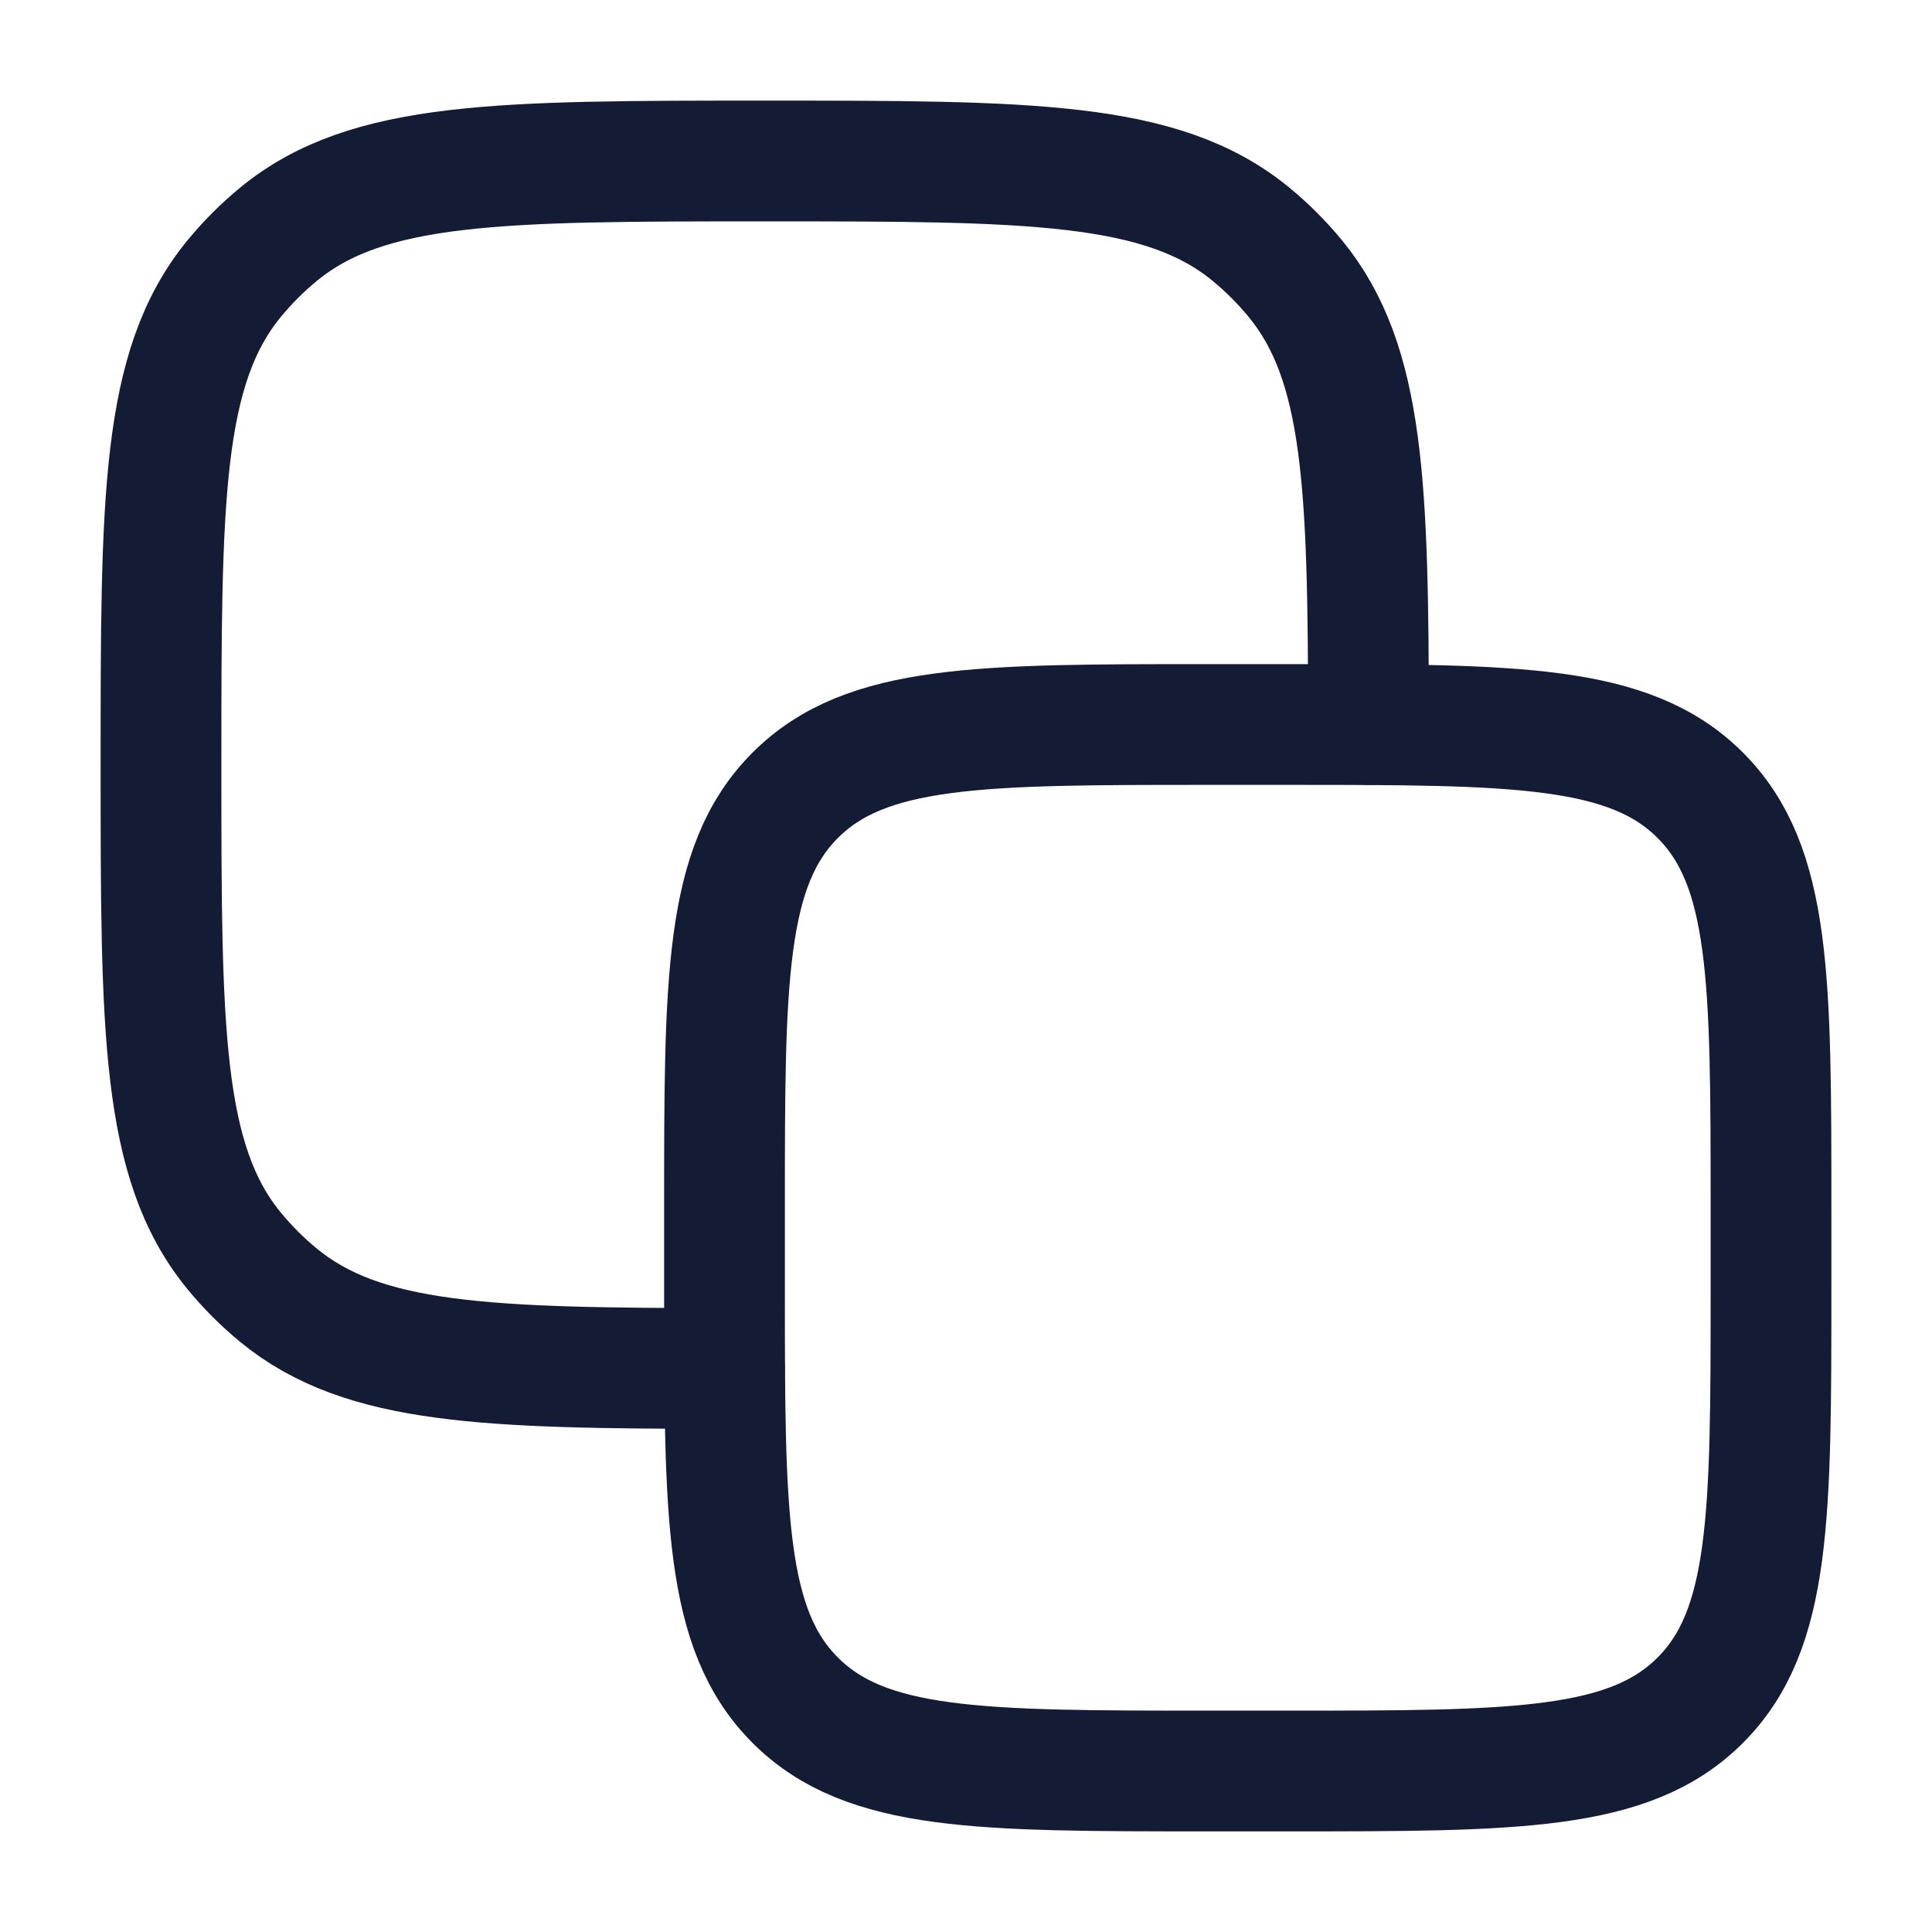
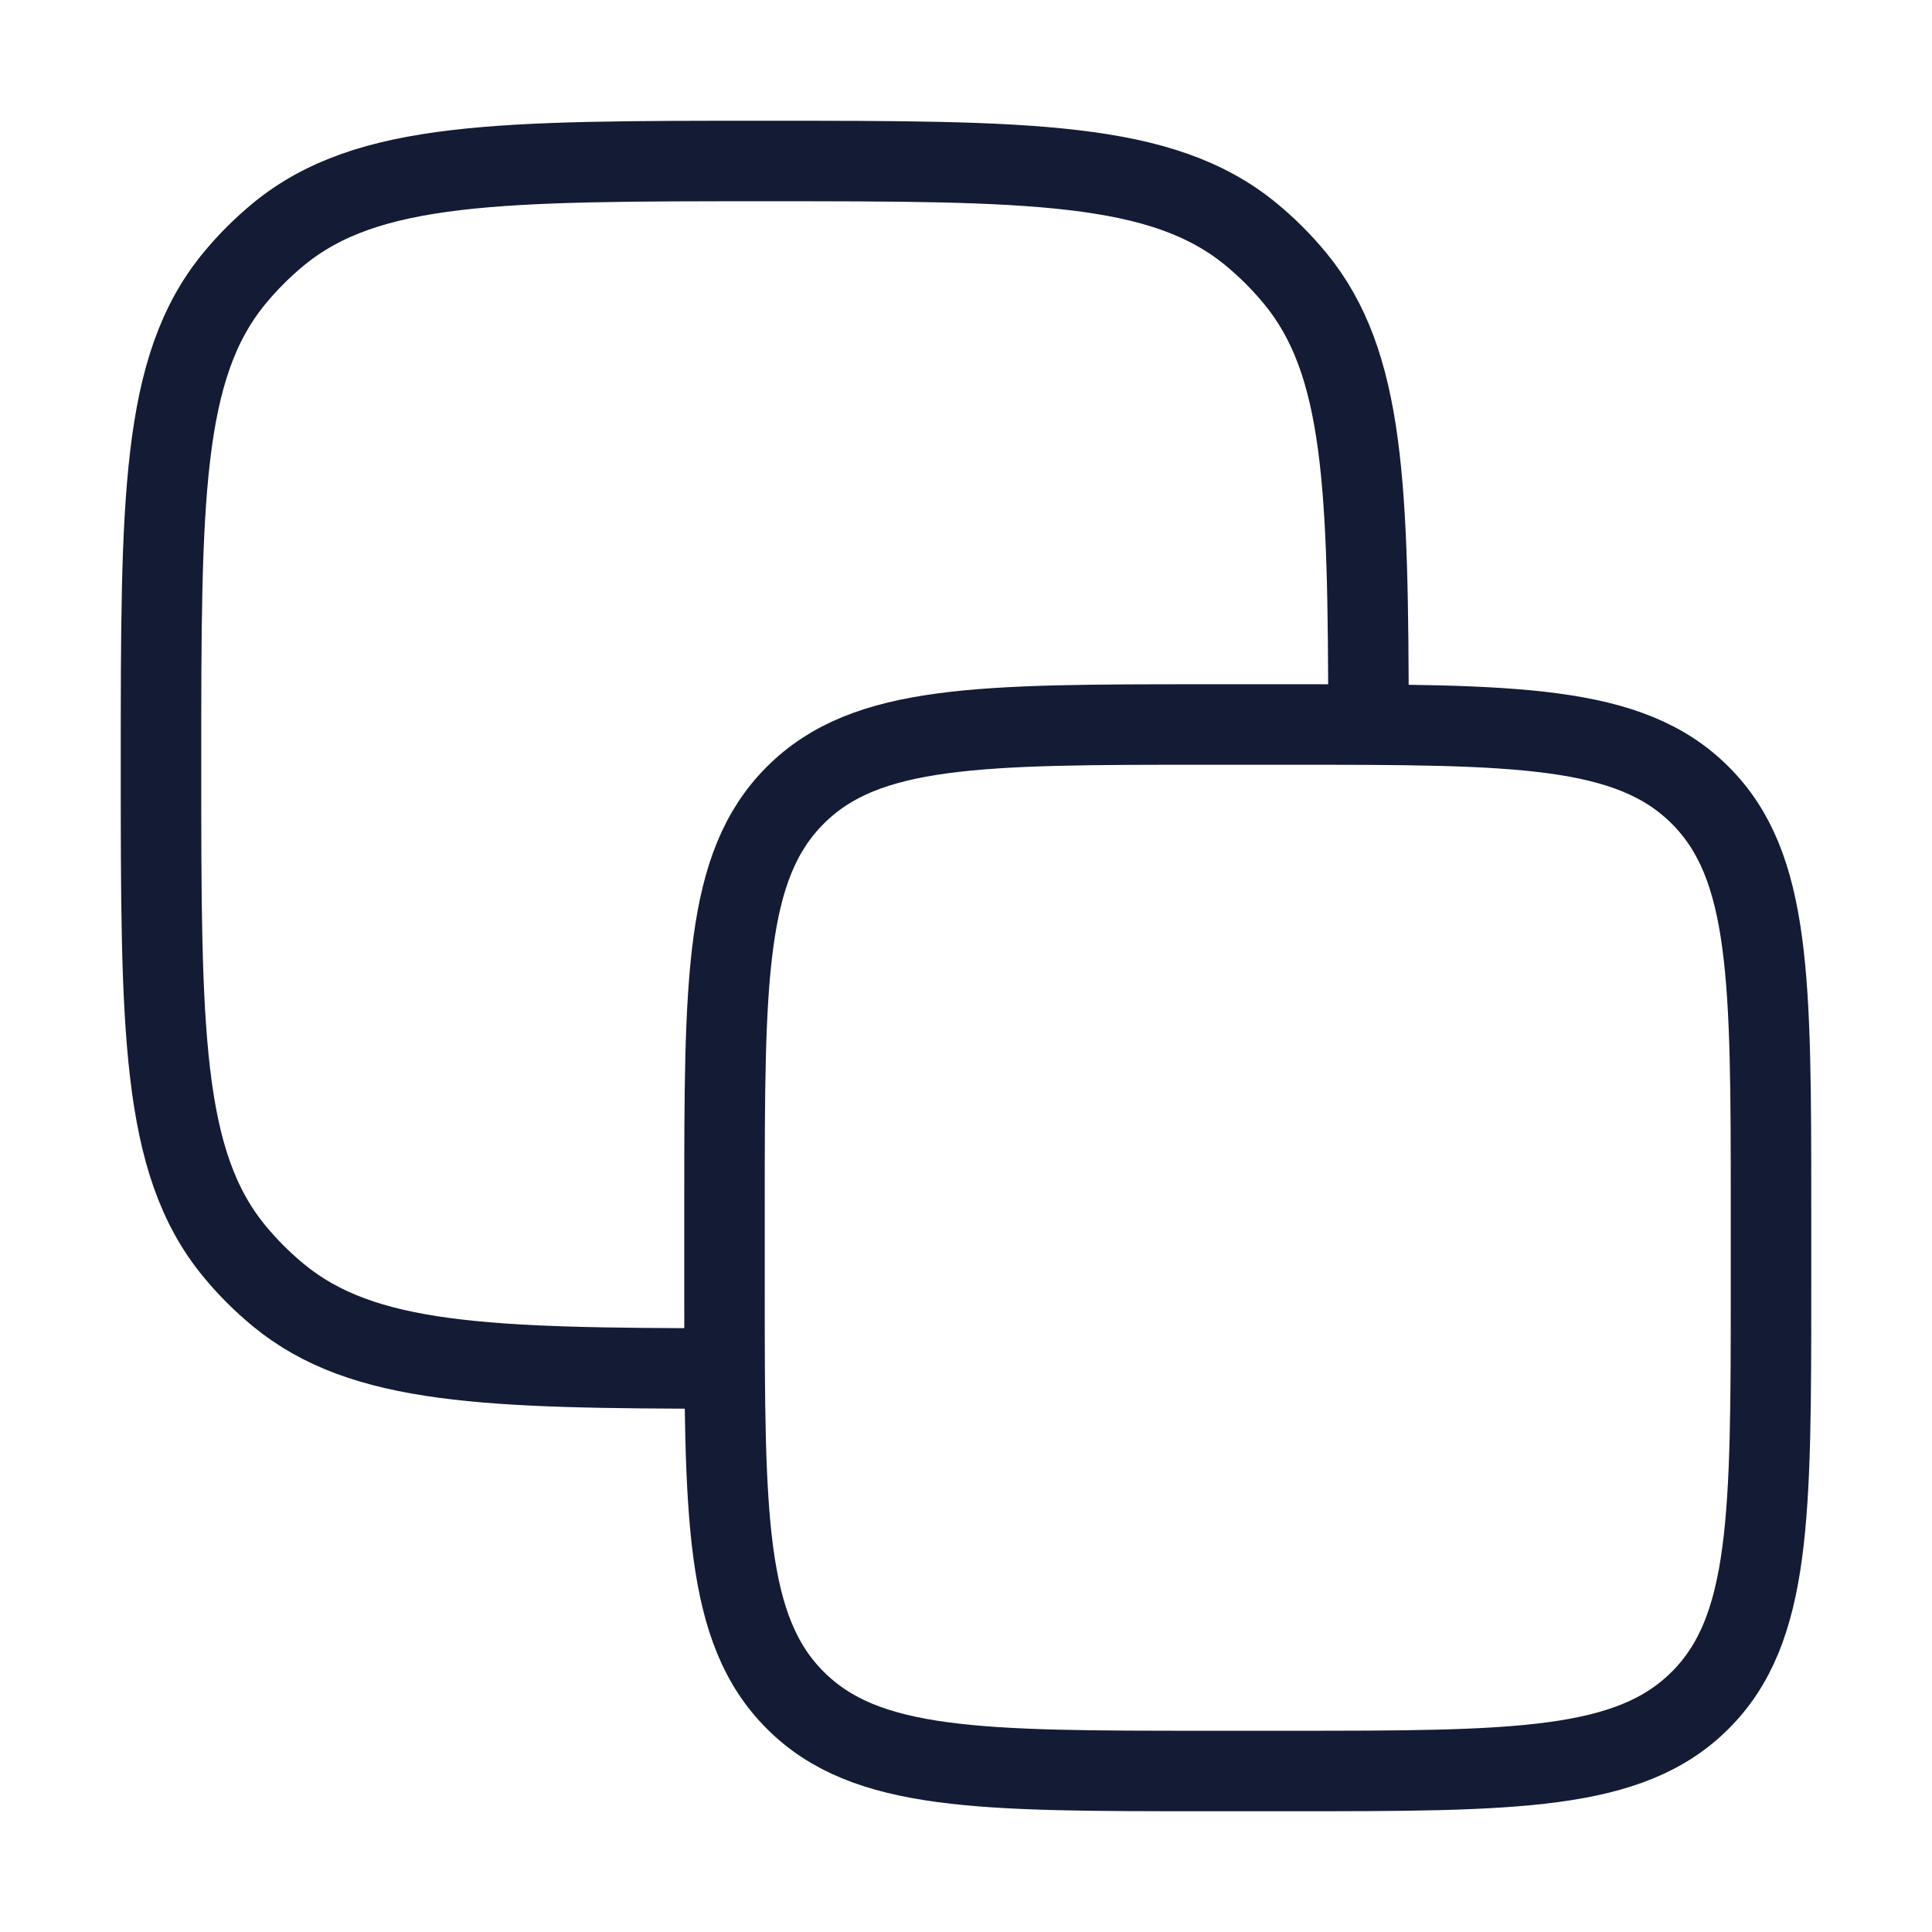
<svg xmlns="http://www.w3.org/2000/svg" width="24" height="24" viewBox="0 0 24 24" fill="none">
-   <path d="M9 15C9 12.172 9 10.757 9.879 9.879C10.757 9 12.172 9 15 9H16C18.828 9 20.243 9 21.121 9.879C22 10.757 22 12.172 22 15V16C22 18.828 22 20.243 21.121 21.121C20.243 22 18.828 22 16 22H15C12.172 22 10.757 22 9.879 21.121C9 20.243 9 18.828 9 16V15Z" stroke="#141B34" stroke-width="1.5" stroke-linecap="round" stroke-linejoin="round" />
-   <path d="M17 9C16.997 6.043 16.953 4.511 16.092 3.462C15.926 3.26 15.74 3.074 15.538 2.908C14.431 2 12.787 2 9.5 2C6.213 2 4.569 2 3.462 2.908C3.26 3.074 3.074 3.26 2.908 3.462C2 4.569 2 6.213 2 9.5C2 12.787 2 14.431 2.908 15.538C3.074 15.74 3.26 15.926 3.462 16.092C4.511 16.953 6.043 16.997 9 17" stroke="#141B34" stroke-width="1.5" stroke-linecap="round" stroke-linejoin="round" />
+   <path d="M9 15C9 12.172 9 10.757 9.879 9.879C10.757 9 12.172 9 15 9H16C18.828 9 20.243 9 21.121 9.879C22 10.757 22 12.172 22 15V16C22 18.828 22 20.243 21.121 21.121C20.243 22 18.828 22 16 22H15C12.172 22 10.757 22 9.879 21.121C9 20.243 9 18.828 9 16V15Z" stroke="#141B34" strokeWidth="1.5" strokeLinecap="round" strokeLinejoin="round" />
+   <path d="M17 9C16.997 6.043 16.953 4.511 16.092 3.462C15.926 3.26 15.74 3.074 15.538 2.908C14.431 2 12.787 2 9.5 2C6.213 2 4.569 2 3.462 2.908C3.26 3.074 3.074 3.26 2.908 3.462C2 4.569 2 6.213 2 9.5C2 12.787 2 14.431 2.908 15.538C3.074 15.74 3.26 15.926 3.462 16.092C4.511 16.953 6.043 16.997 9 17" stroke="#141B34" strokeWidth="1.5" strokeLinecap="round" strokeLinejoin="round" />
</svg>
